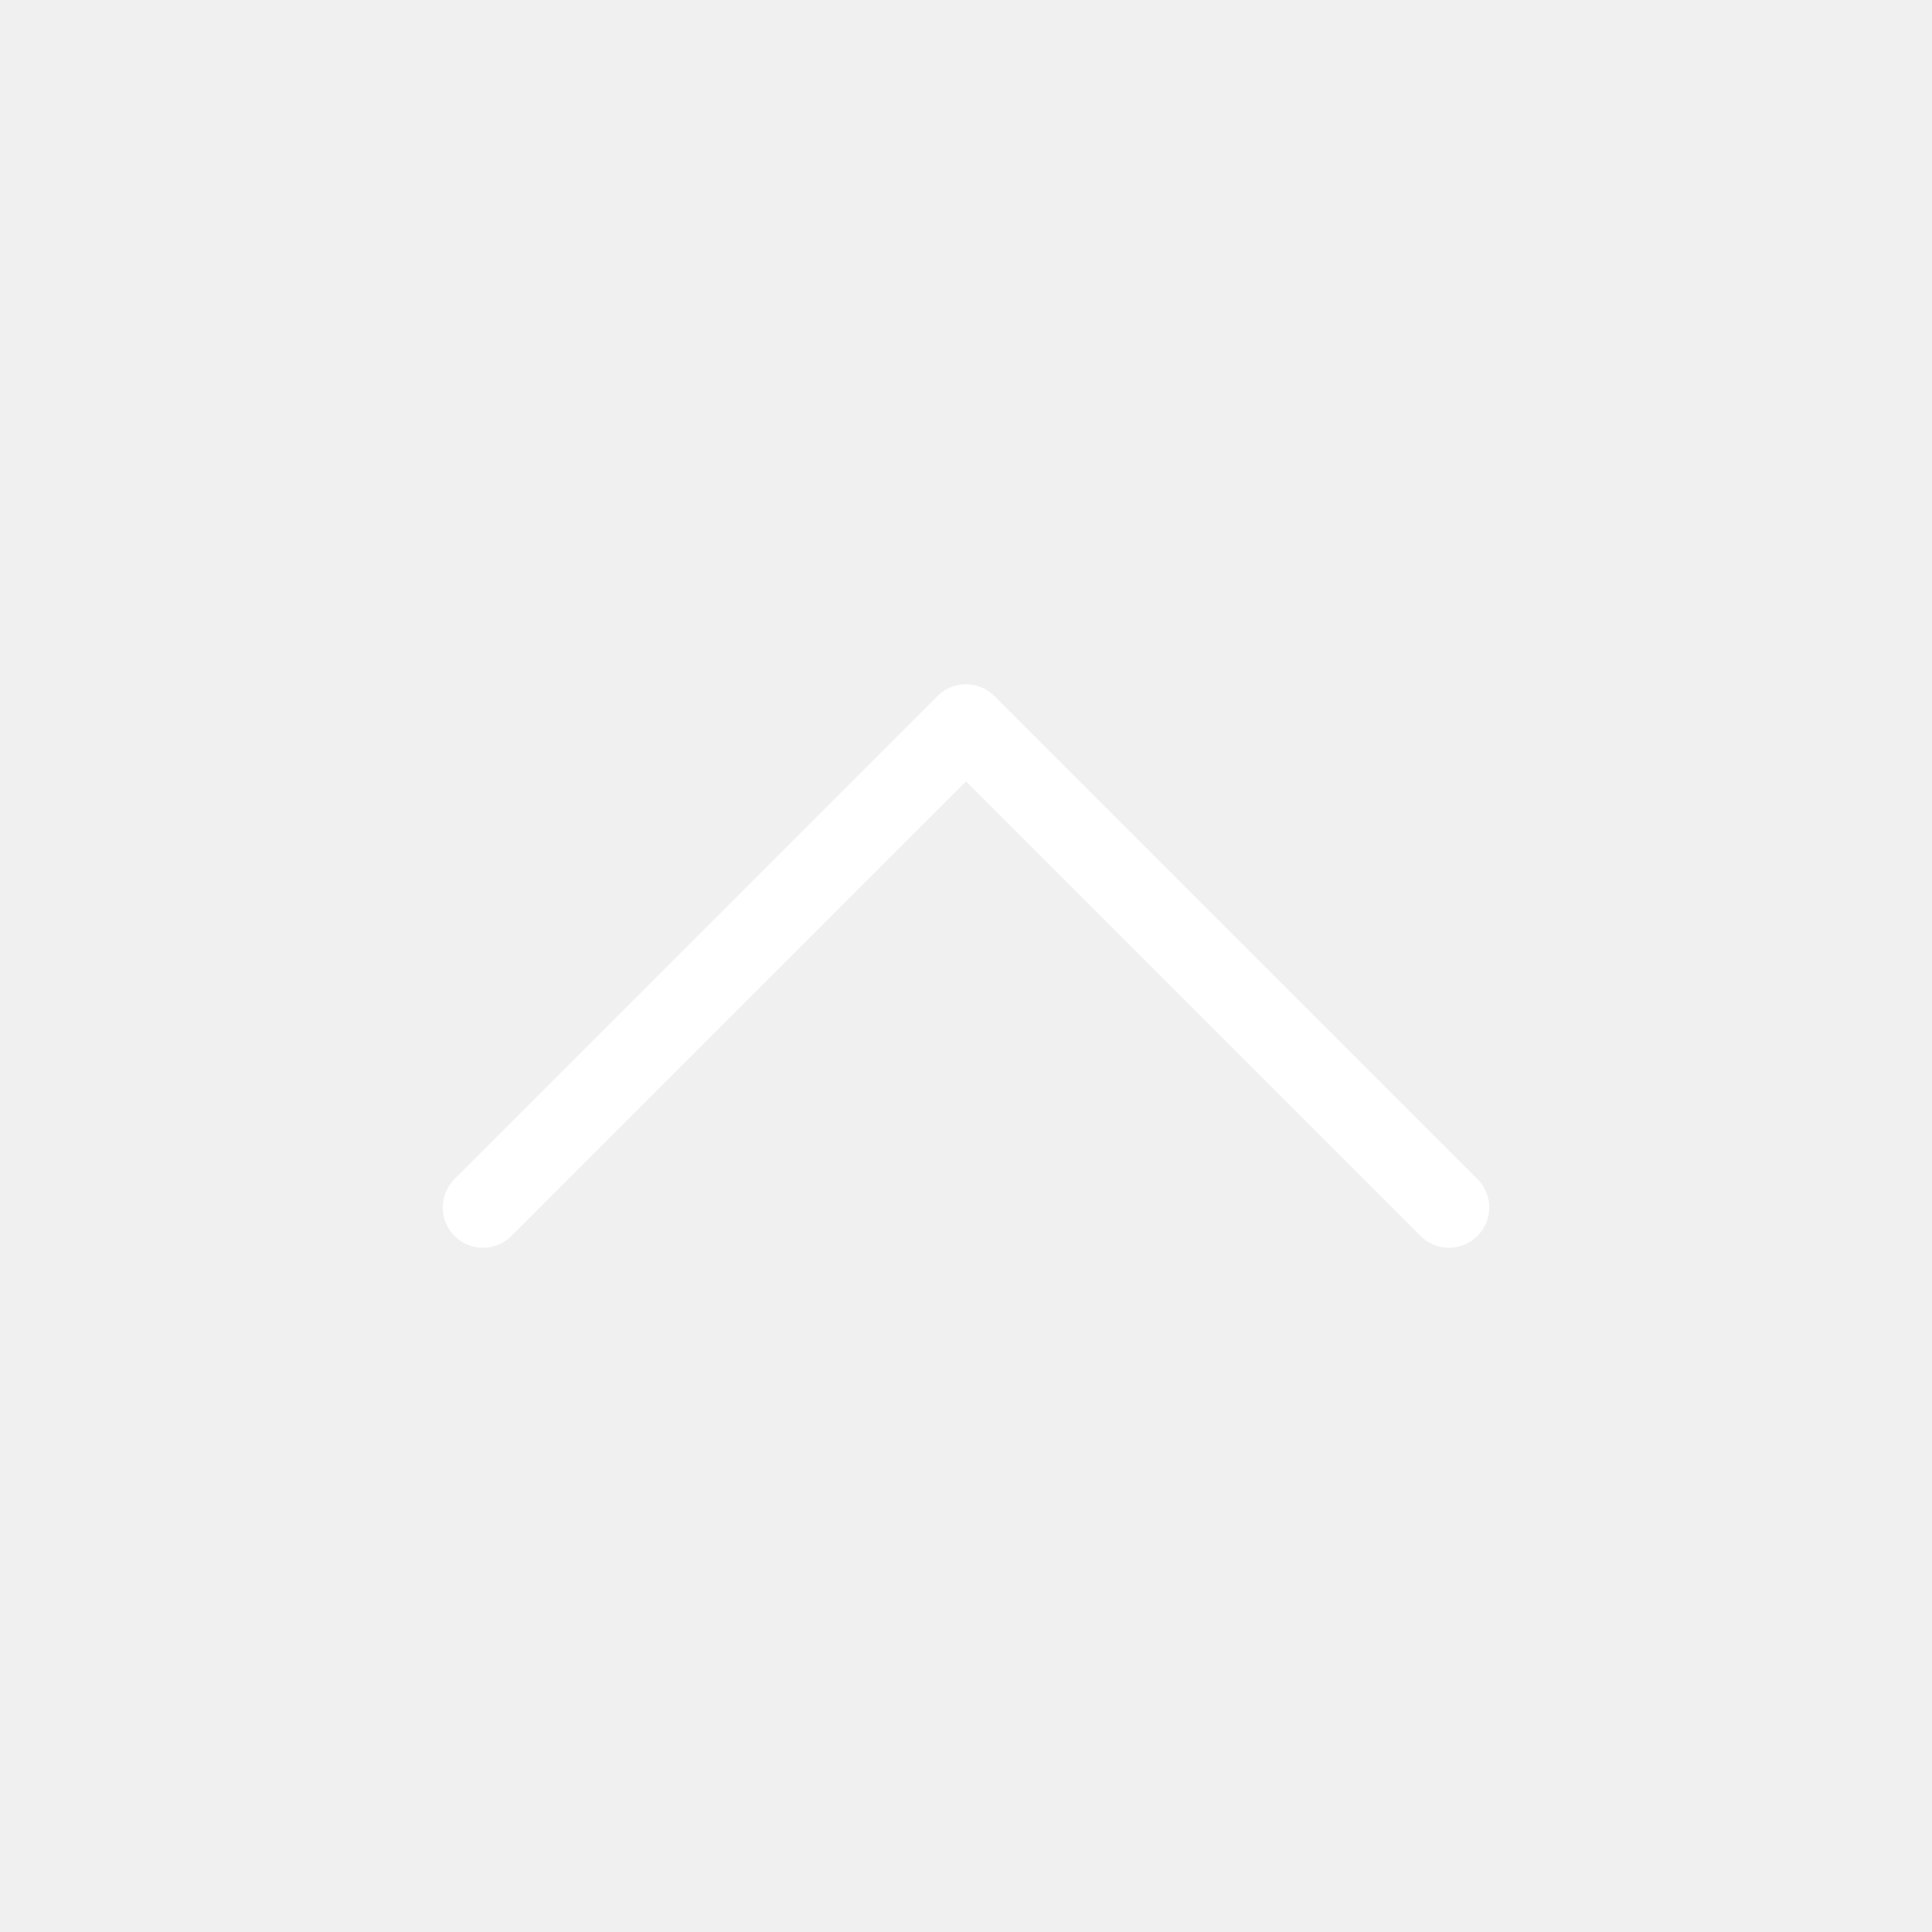
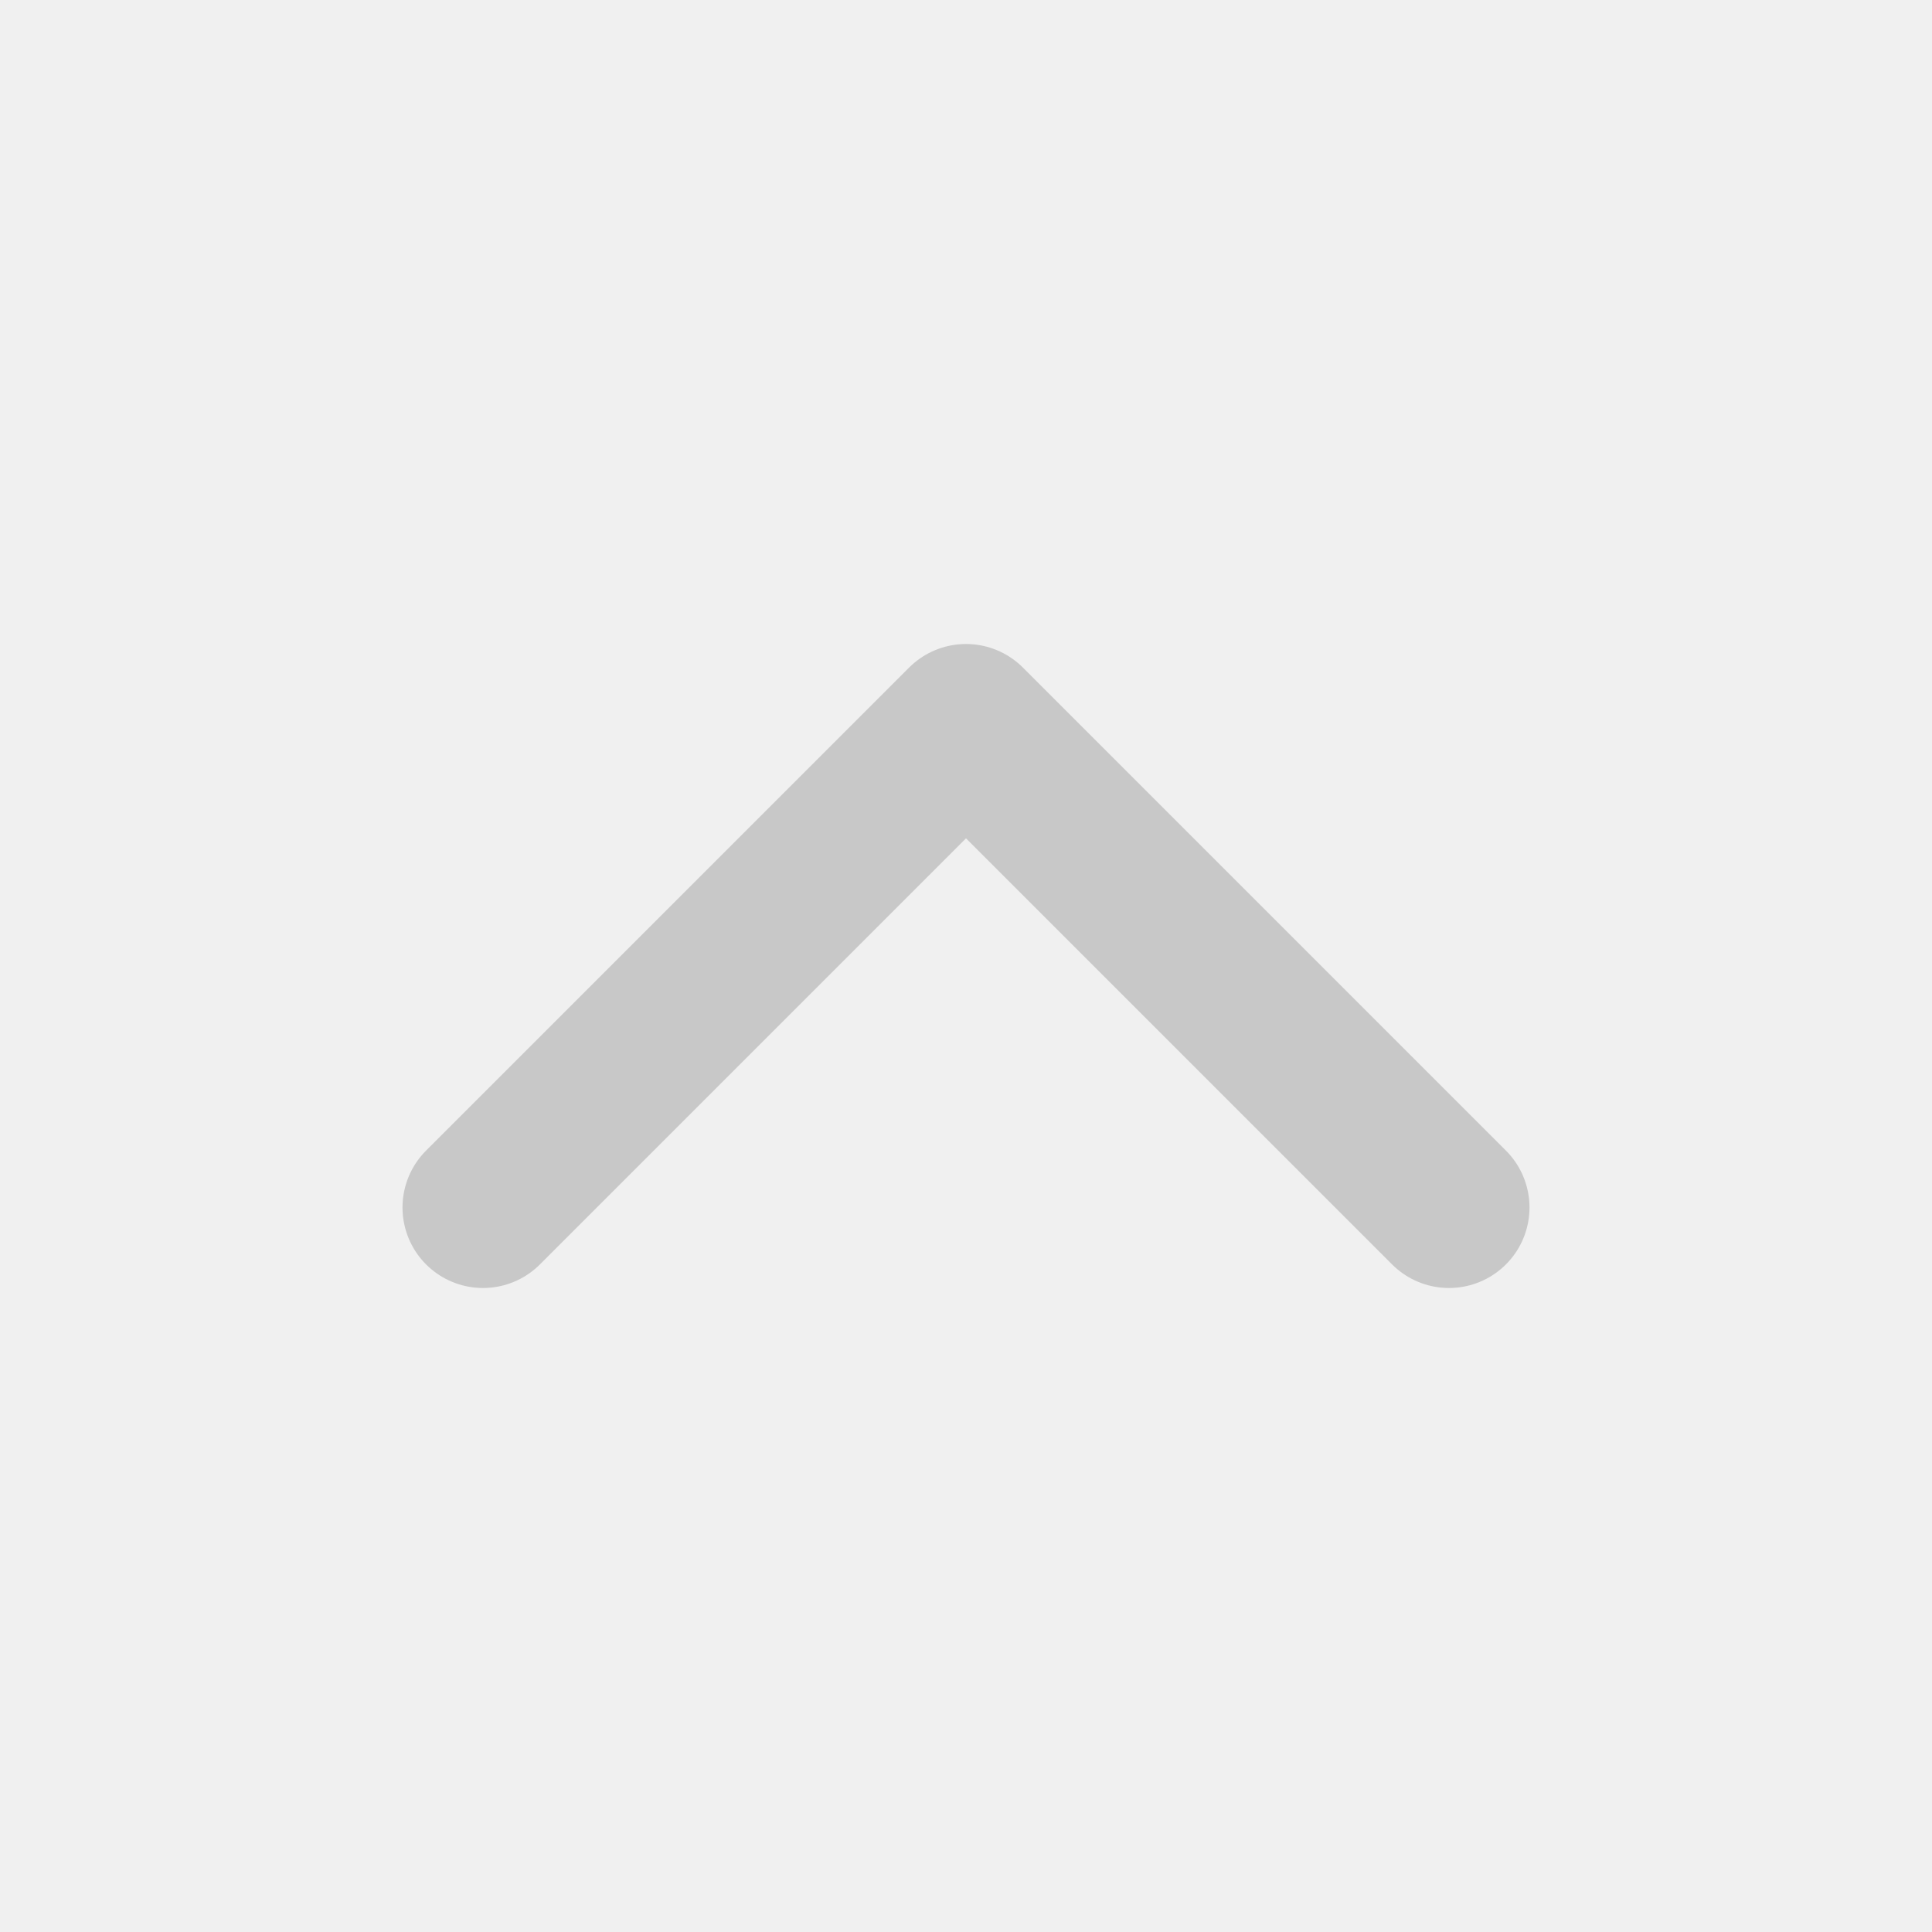
- <svg xmlns="http://www.w3.org/2000/svg" width="24" height="24" viewBox="0 0 24 24" fill="none" stroke="currentColor" stroke-width="1" stroke-linecap="round" stroke-linejoin="round" class="feather feather-chevron-up">
-   <polyline points="18 15 12 9 6 15" stroke="white" />
+ <svg xmlns="http://www.w3.org/2000/svg" stroke-width="2" width="24" height="24" viewBox="0 0 24 24" fill="none" stroke="currentColor" stroke-linecap="round" stroke-linejoin="round" class="feather feather-chevron-up">
+   <polyline points="18 15 12 9 6 15" stroke="rgb(200, 200, 200)" />
</svg>
